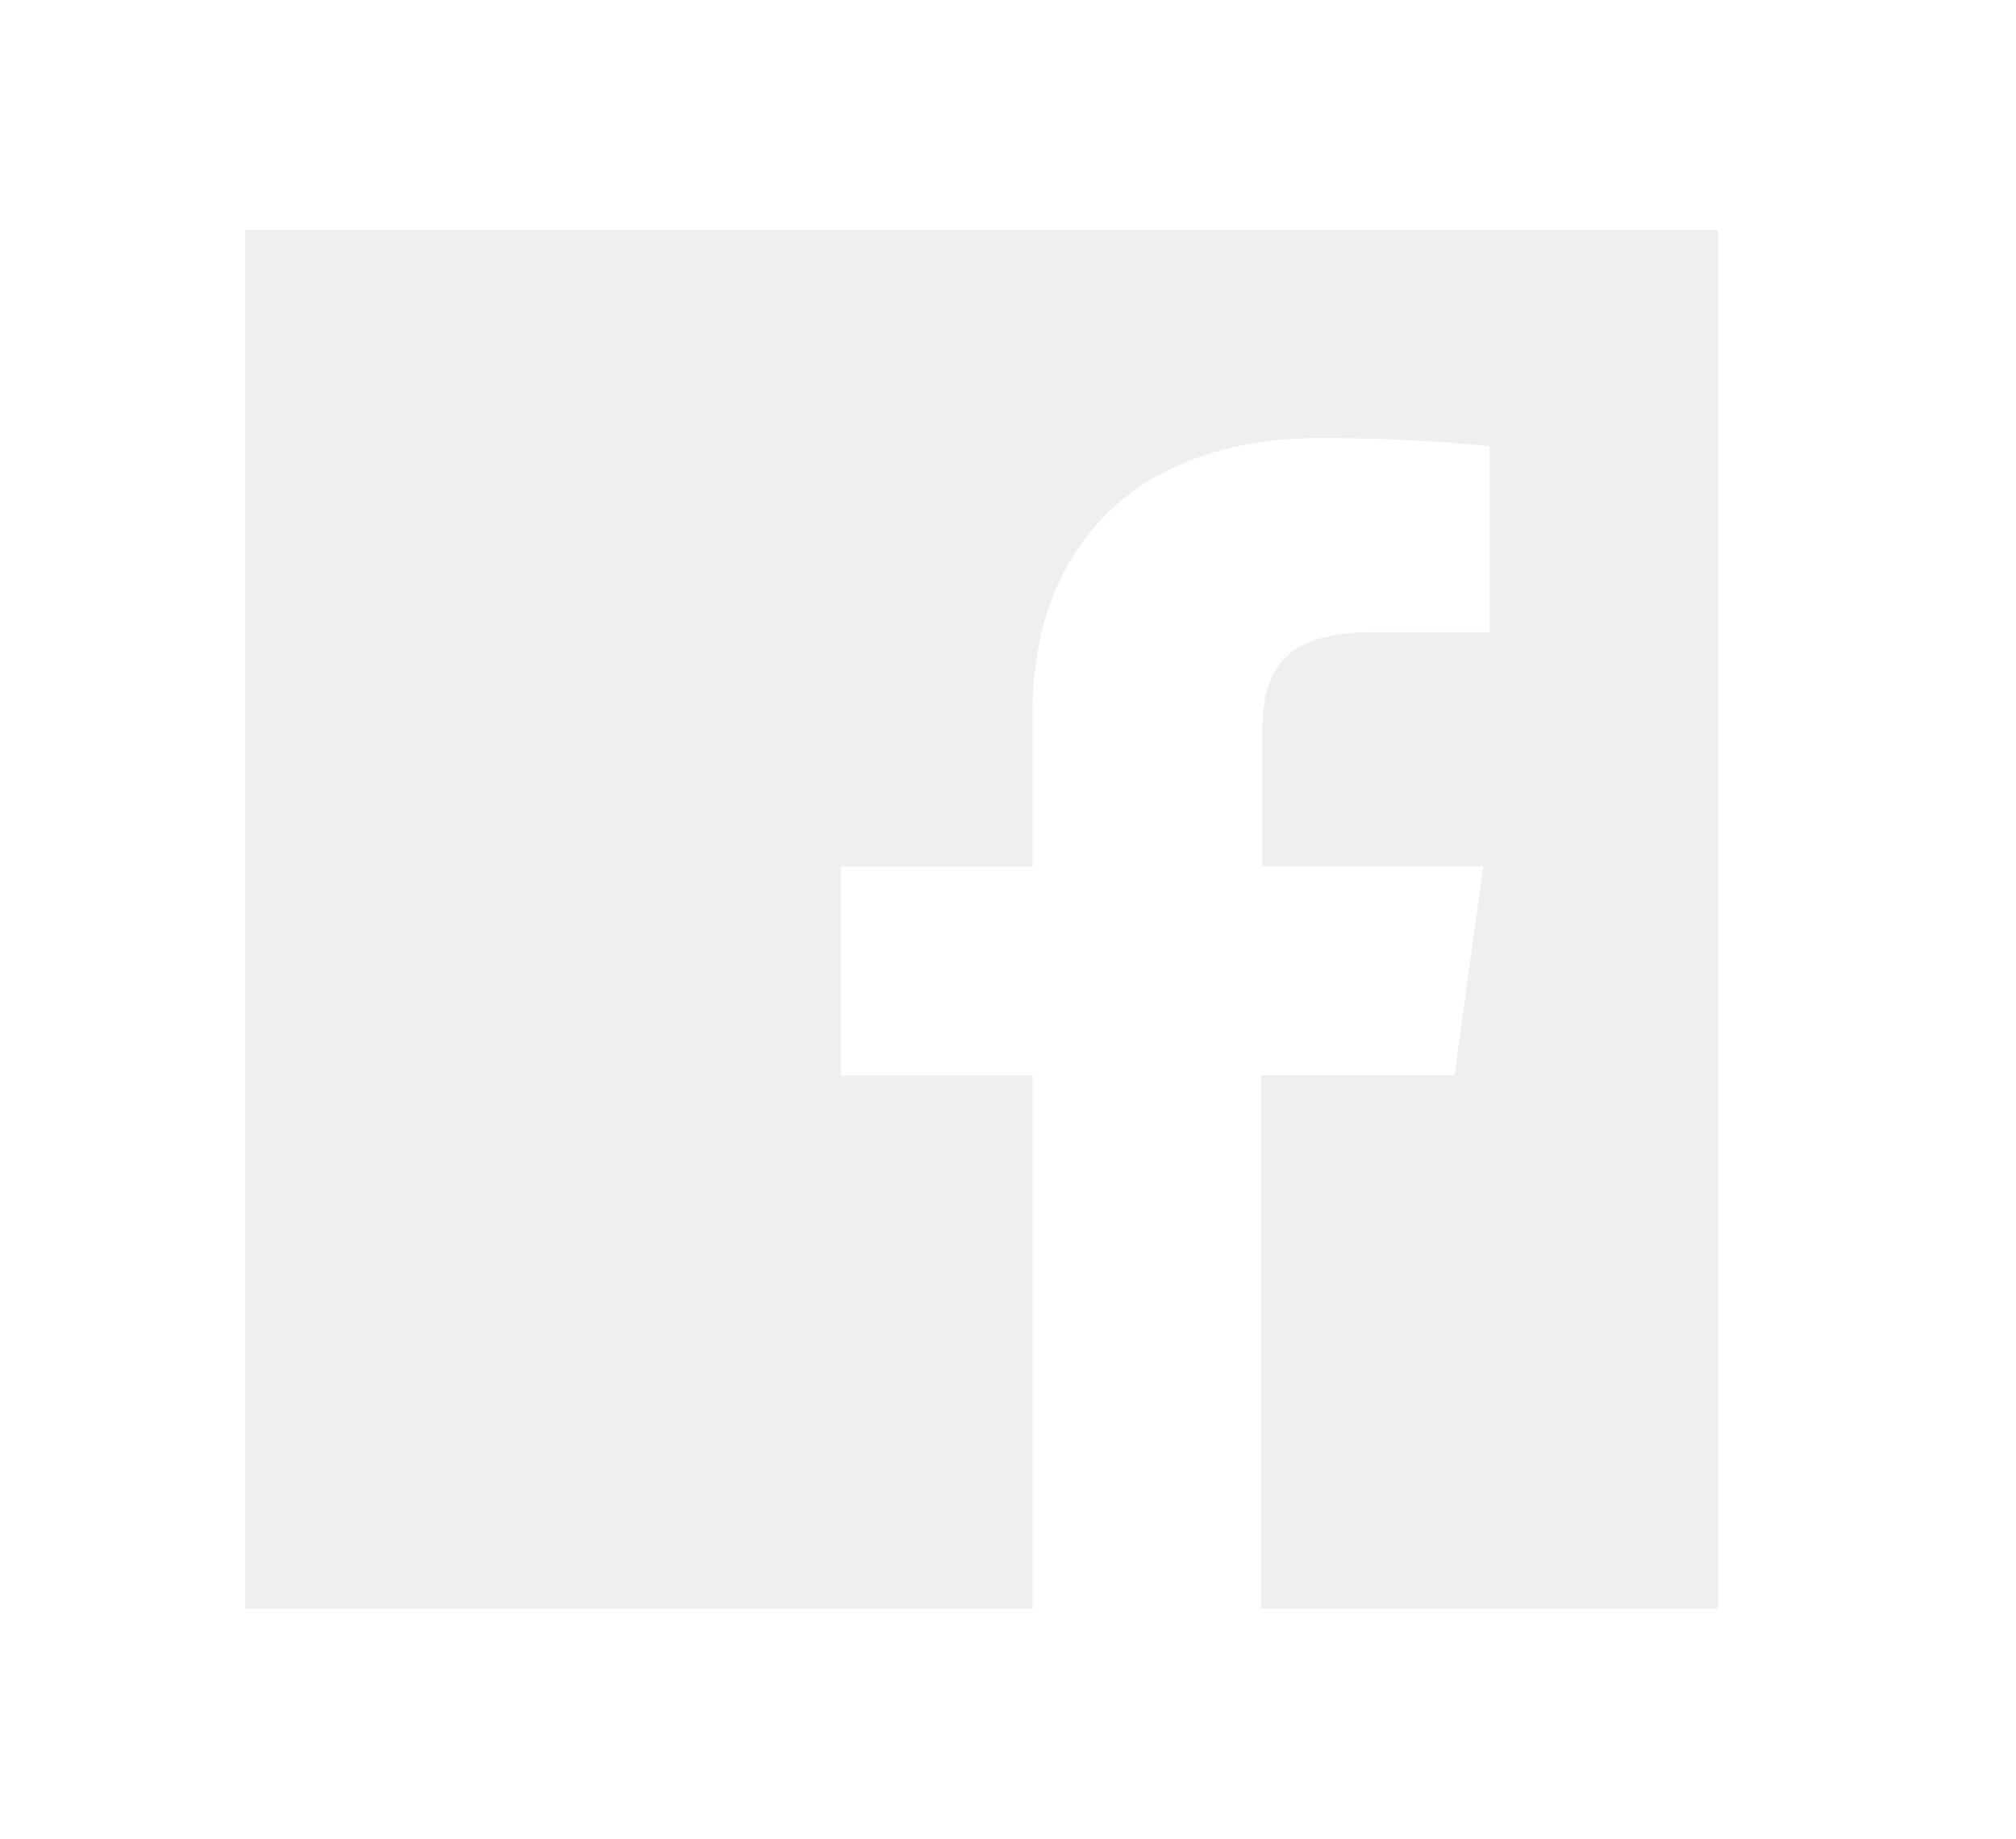
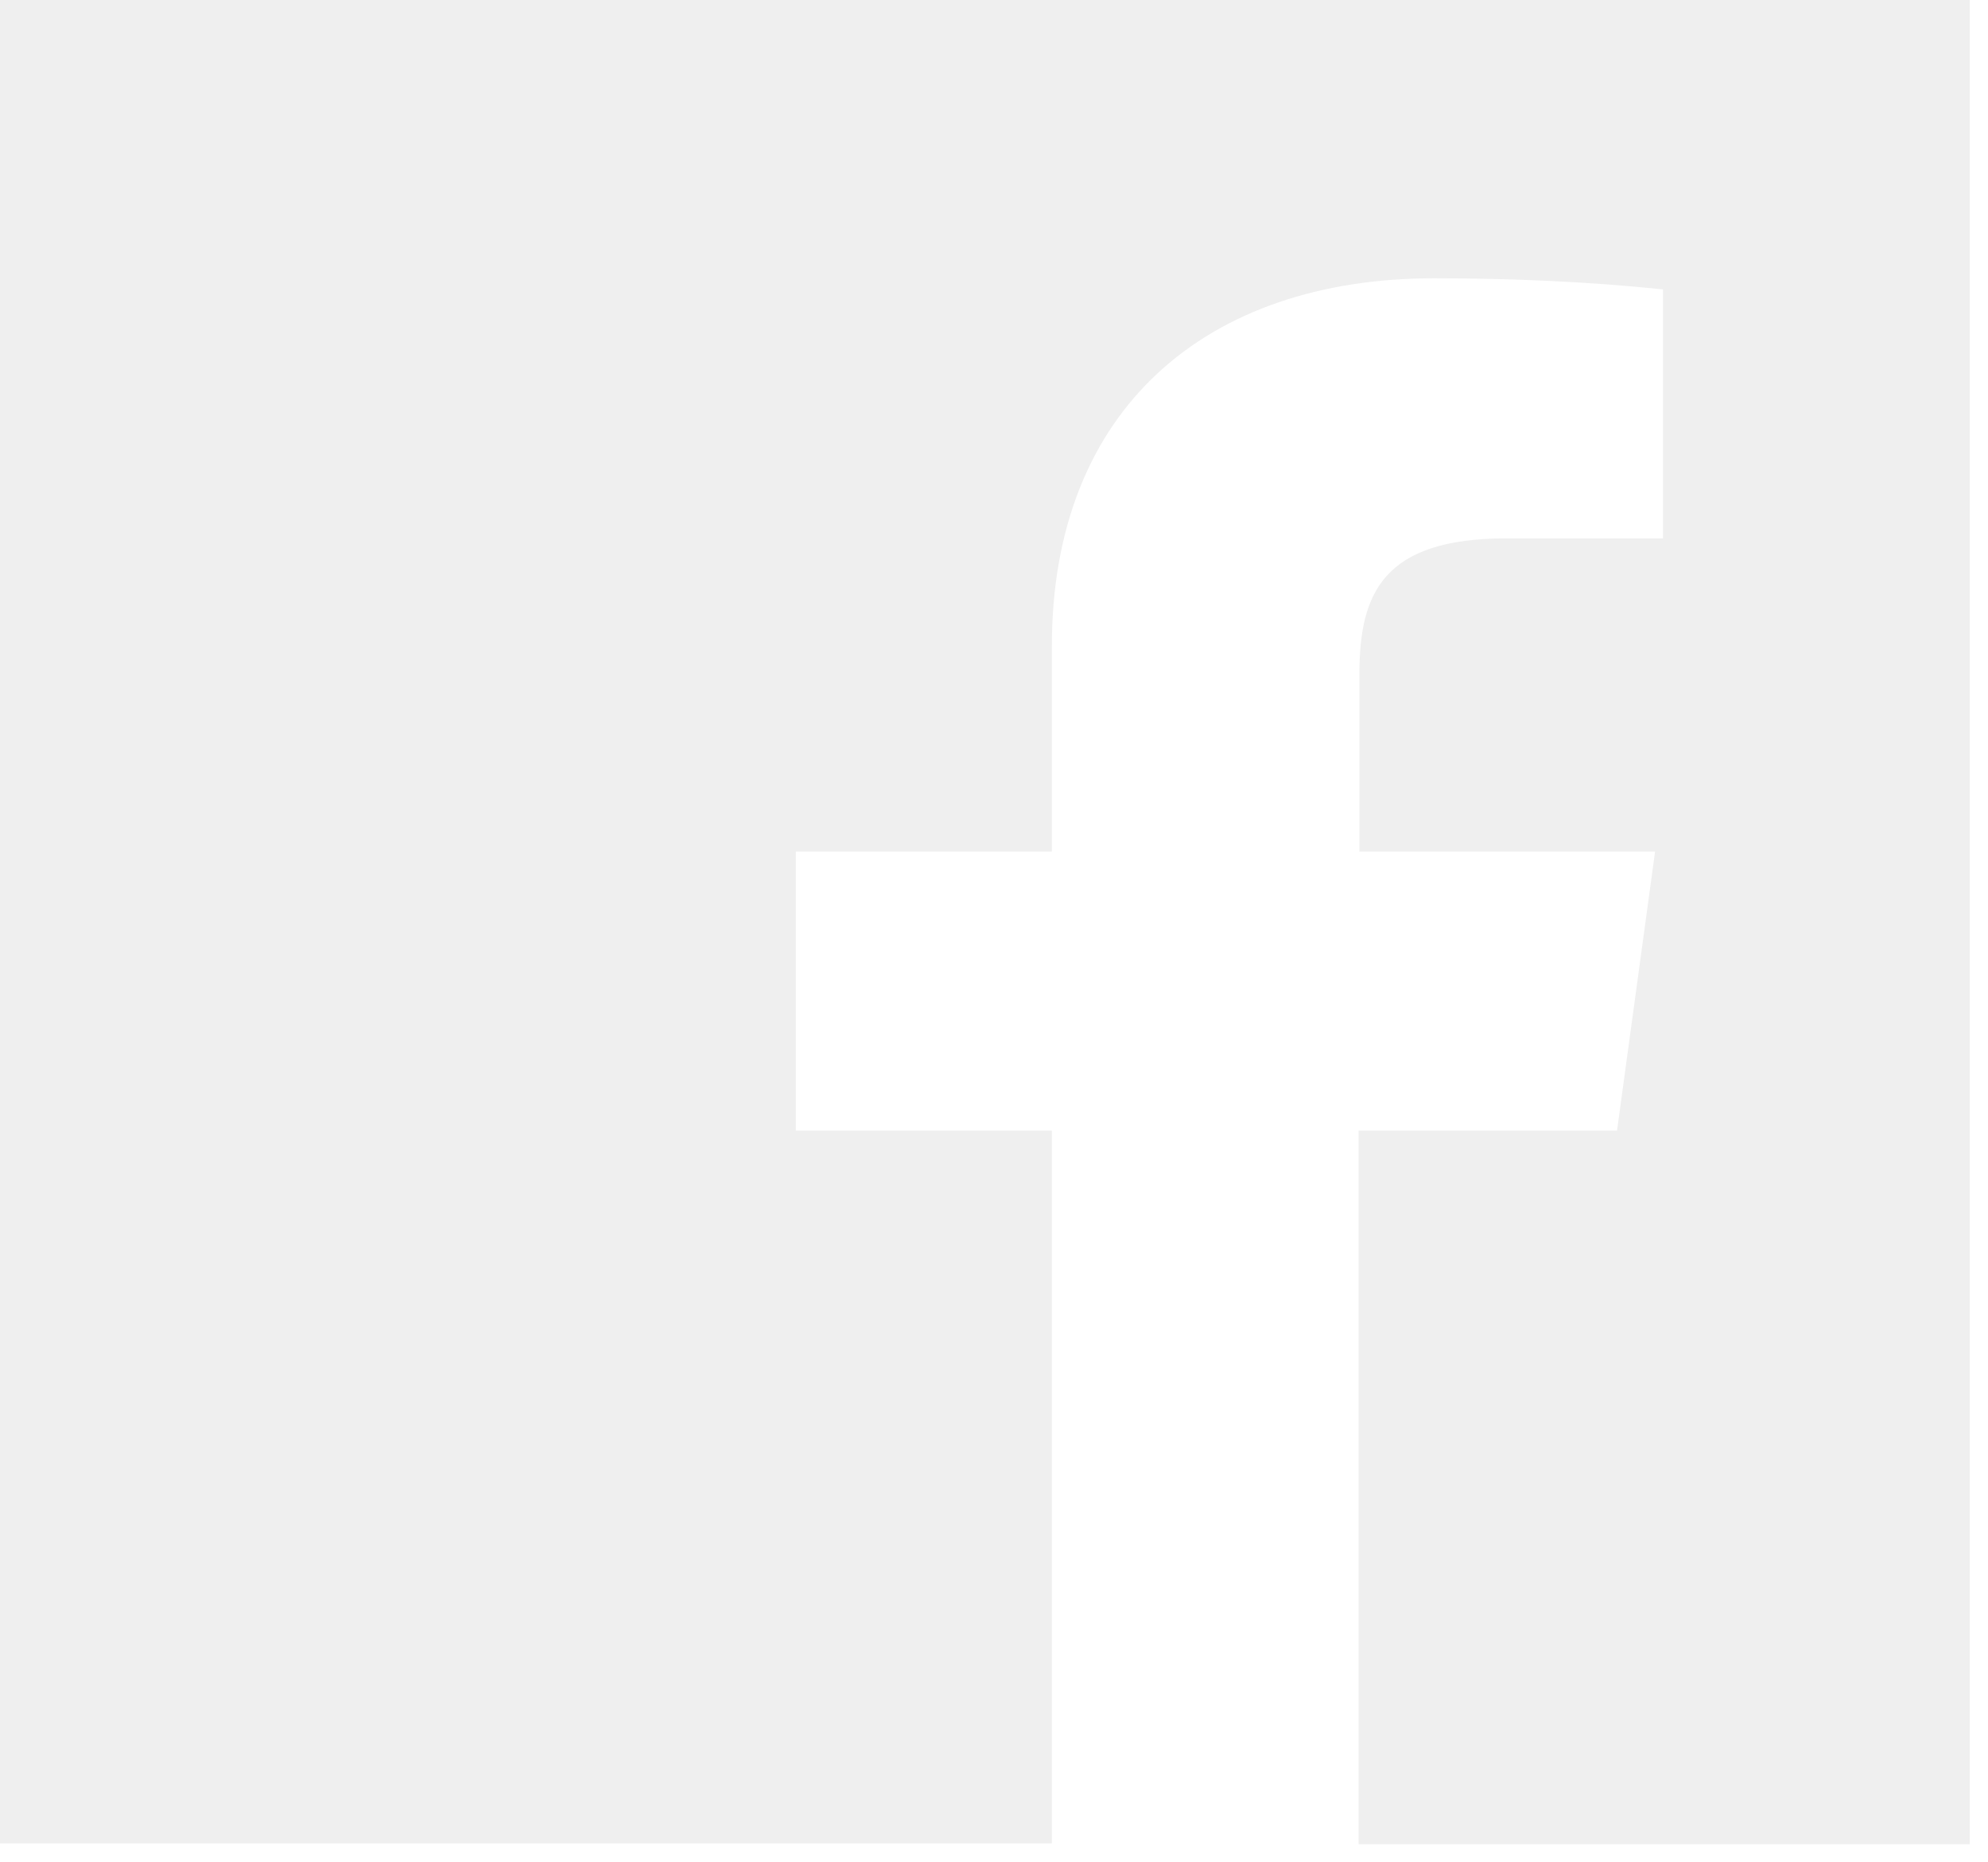
- <svg xmlns="http://www.w3.org/2000/svg" width="34" height="31" viewBox="0 0 34 31" fill="none">
-   <path d="M28.974 3.875H4.139V27.125H17.414V18.134H14.181V14.614H17.414V12.024C17.414 9.022 19.374 7.386 22.236 7.386C23.2 7.383 24.163 7.43 25.122 7.521V10.66H23.152C21.593 10.66 21.289 11.35 21.289 12.368V14.609H25.015L24.53 18.128H21.267V27.125H28.974V3.875Z" fill="#EFEFEF" />
+ <svg xmlns="http://www.w3.org/2000/svg" id="Layer_1" viewBox="0 0 25.08 23.48">
+   <path d="m24.84,0H0v23.25h13.27v-8.99h-3.23v-3.52h3.23v-2.59c0-3,1.96-4.64,4.82-4.64.96,0,1.93.04,2.89.14v3.14h-1.97c-1.56,0-1.86.69-1.86,1.71v2.24h3.73l-.48,3.52h-3.26v9h7.71V0Z" style="fill:#efefef;" />
</svg>
